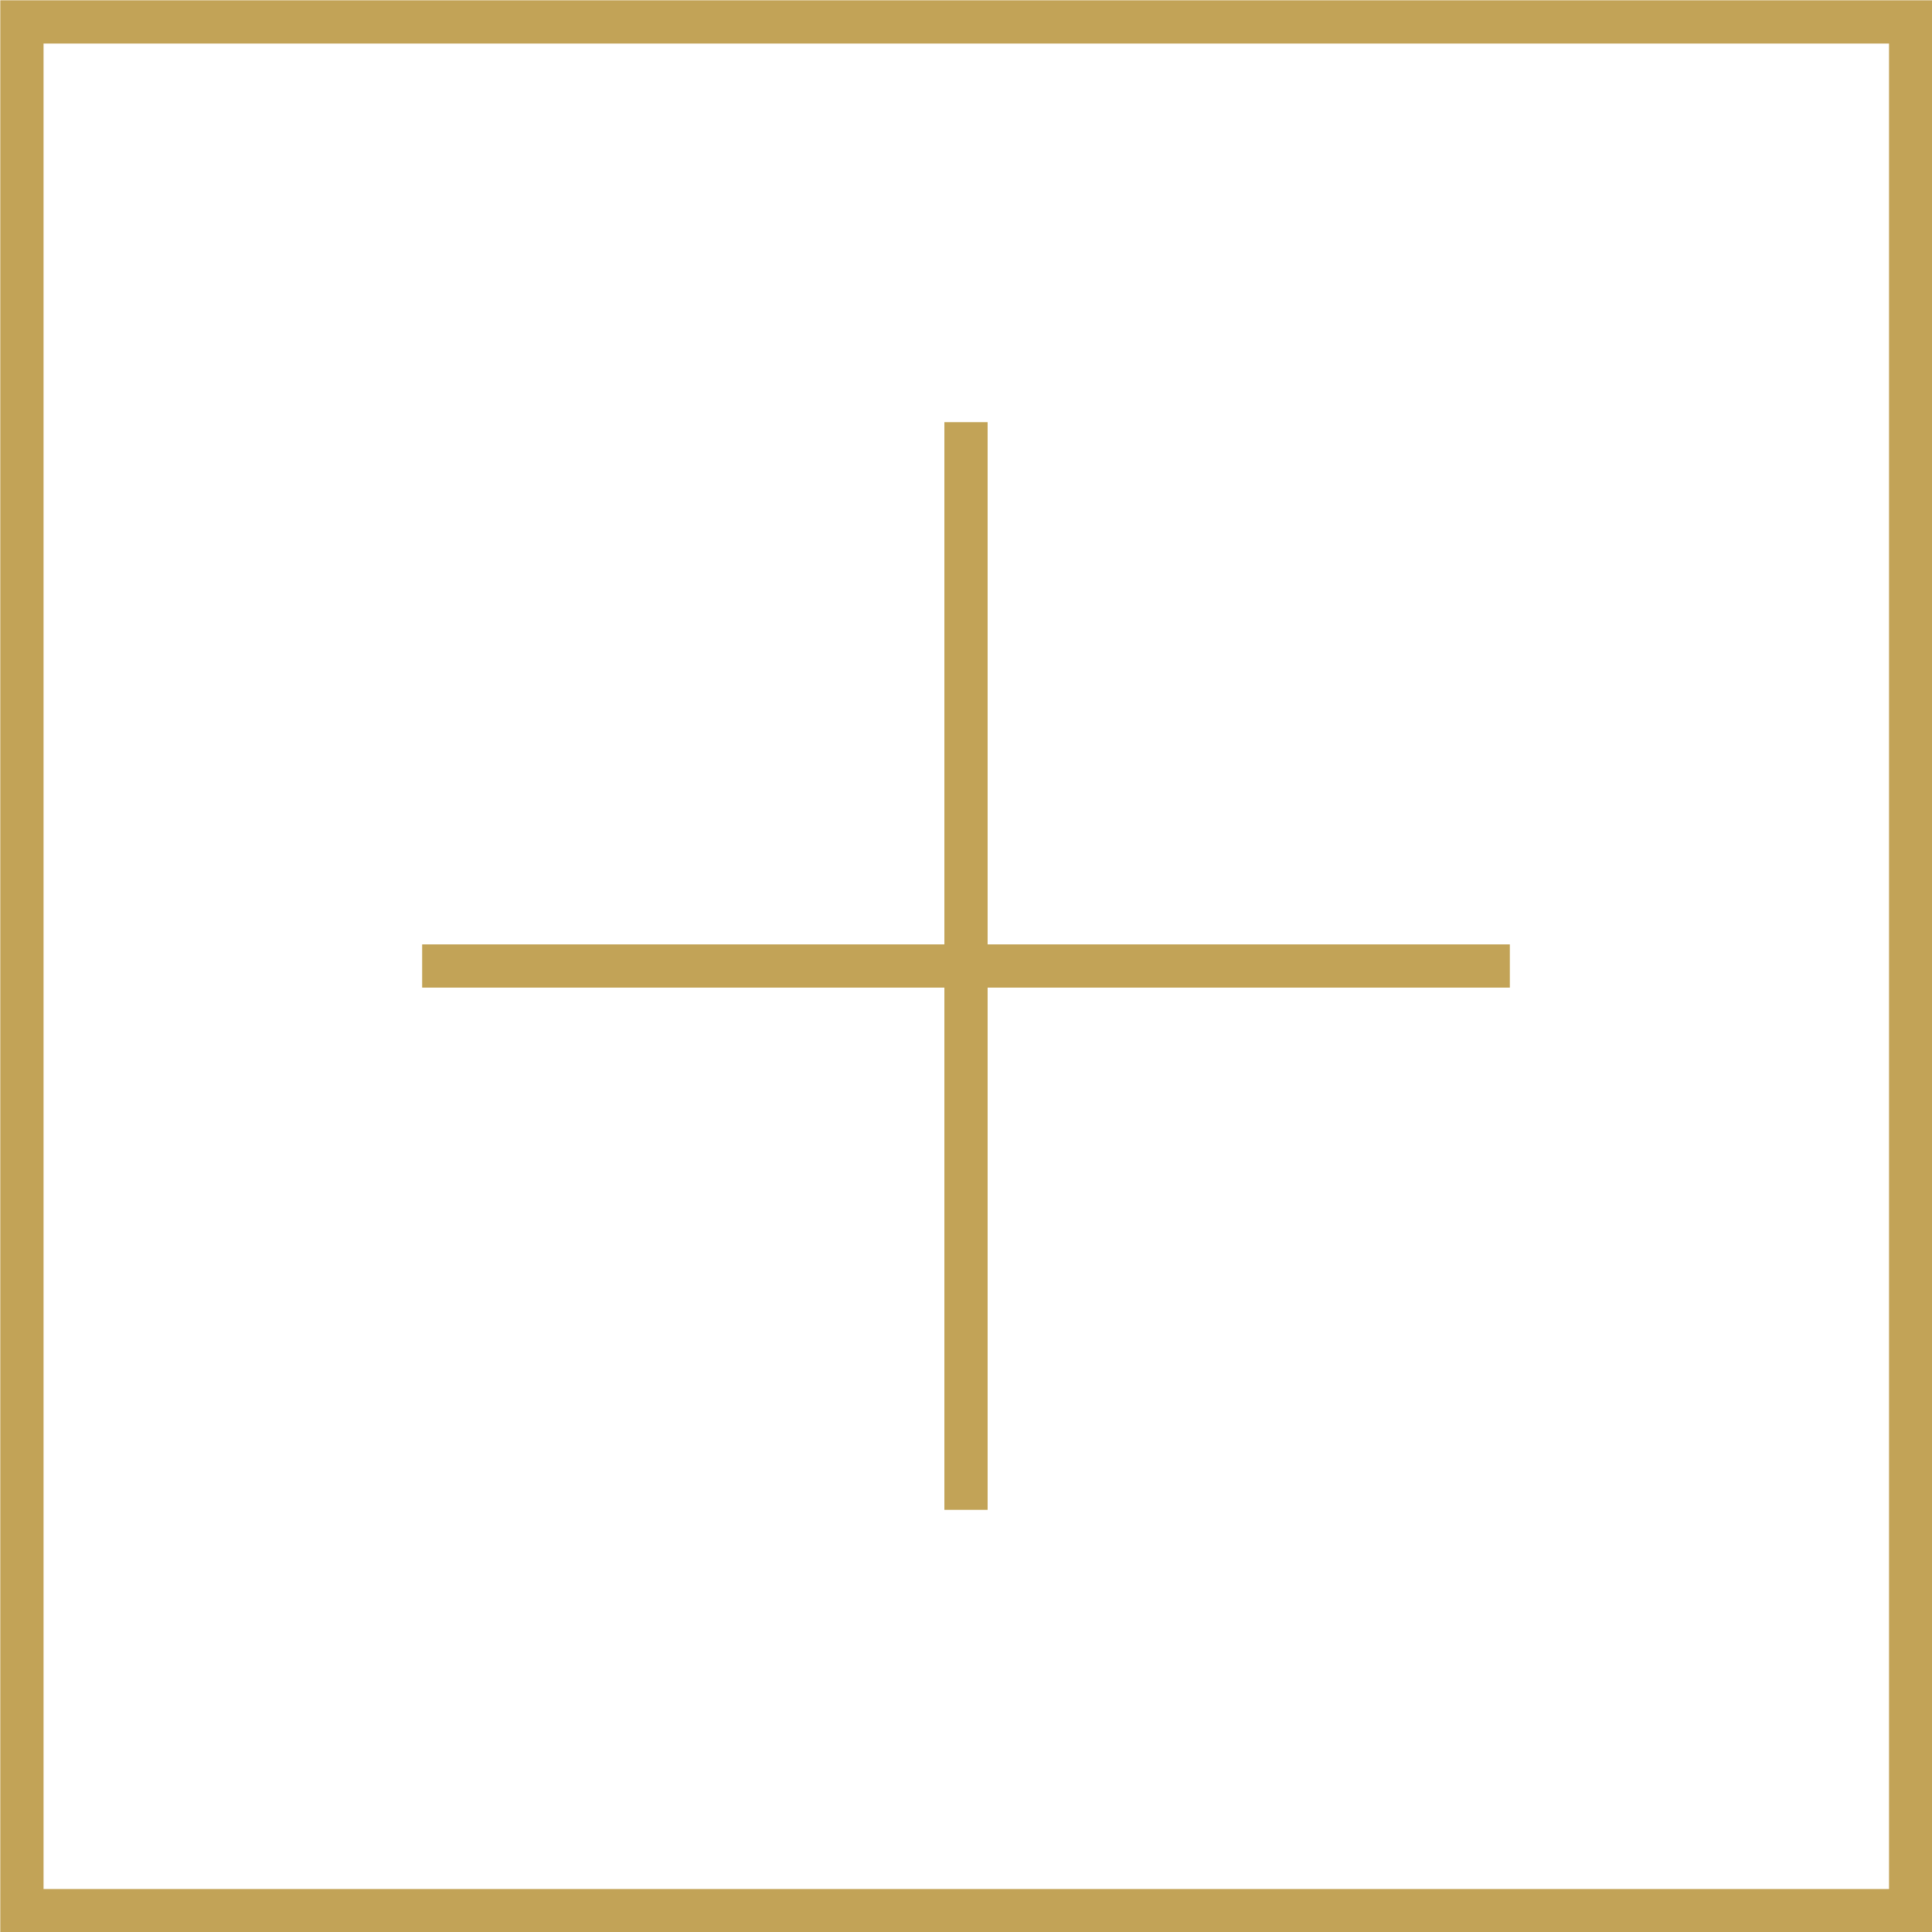
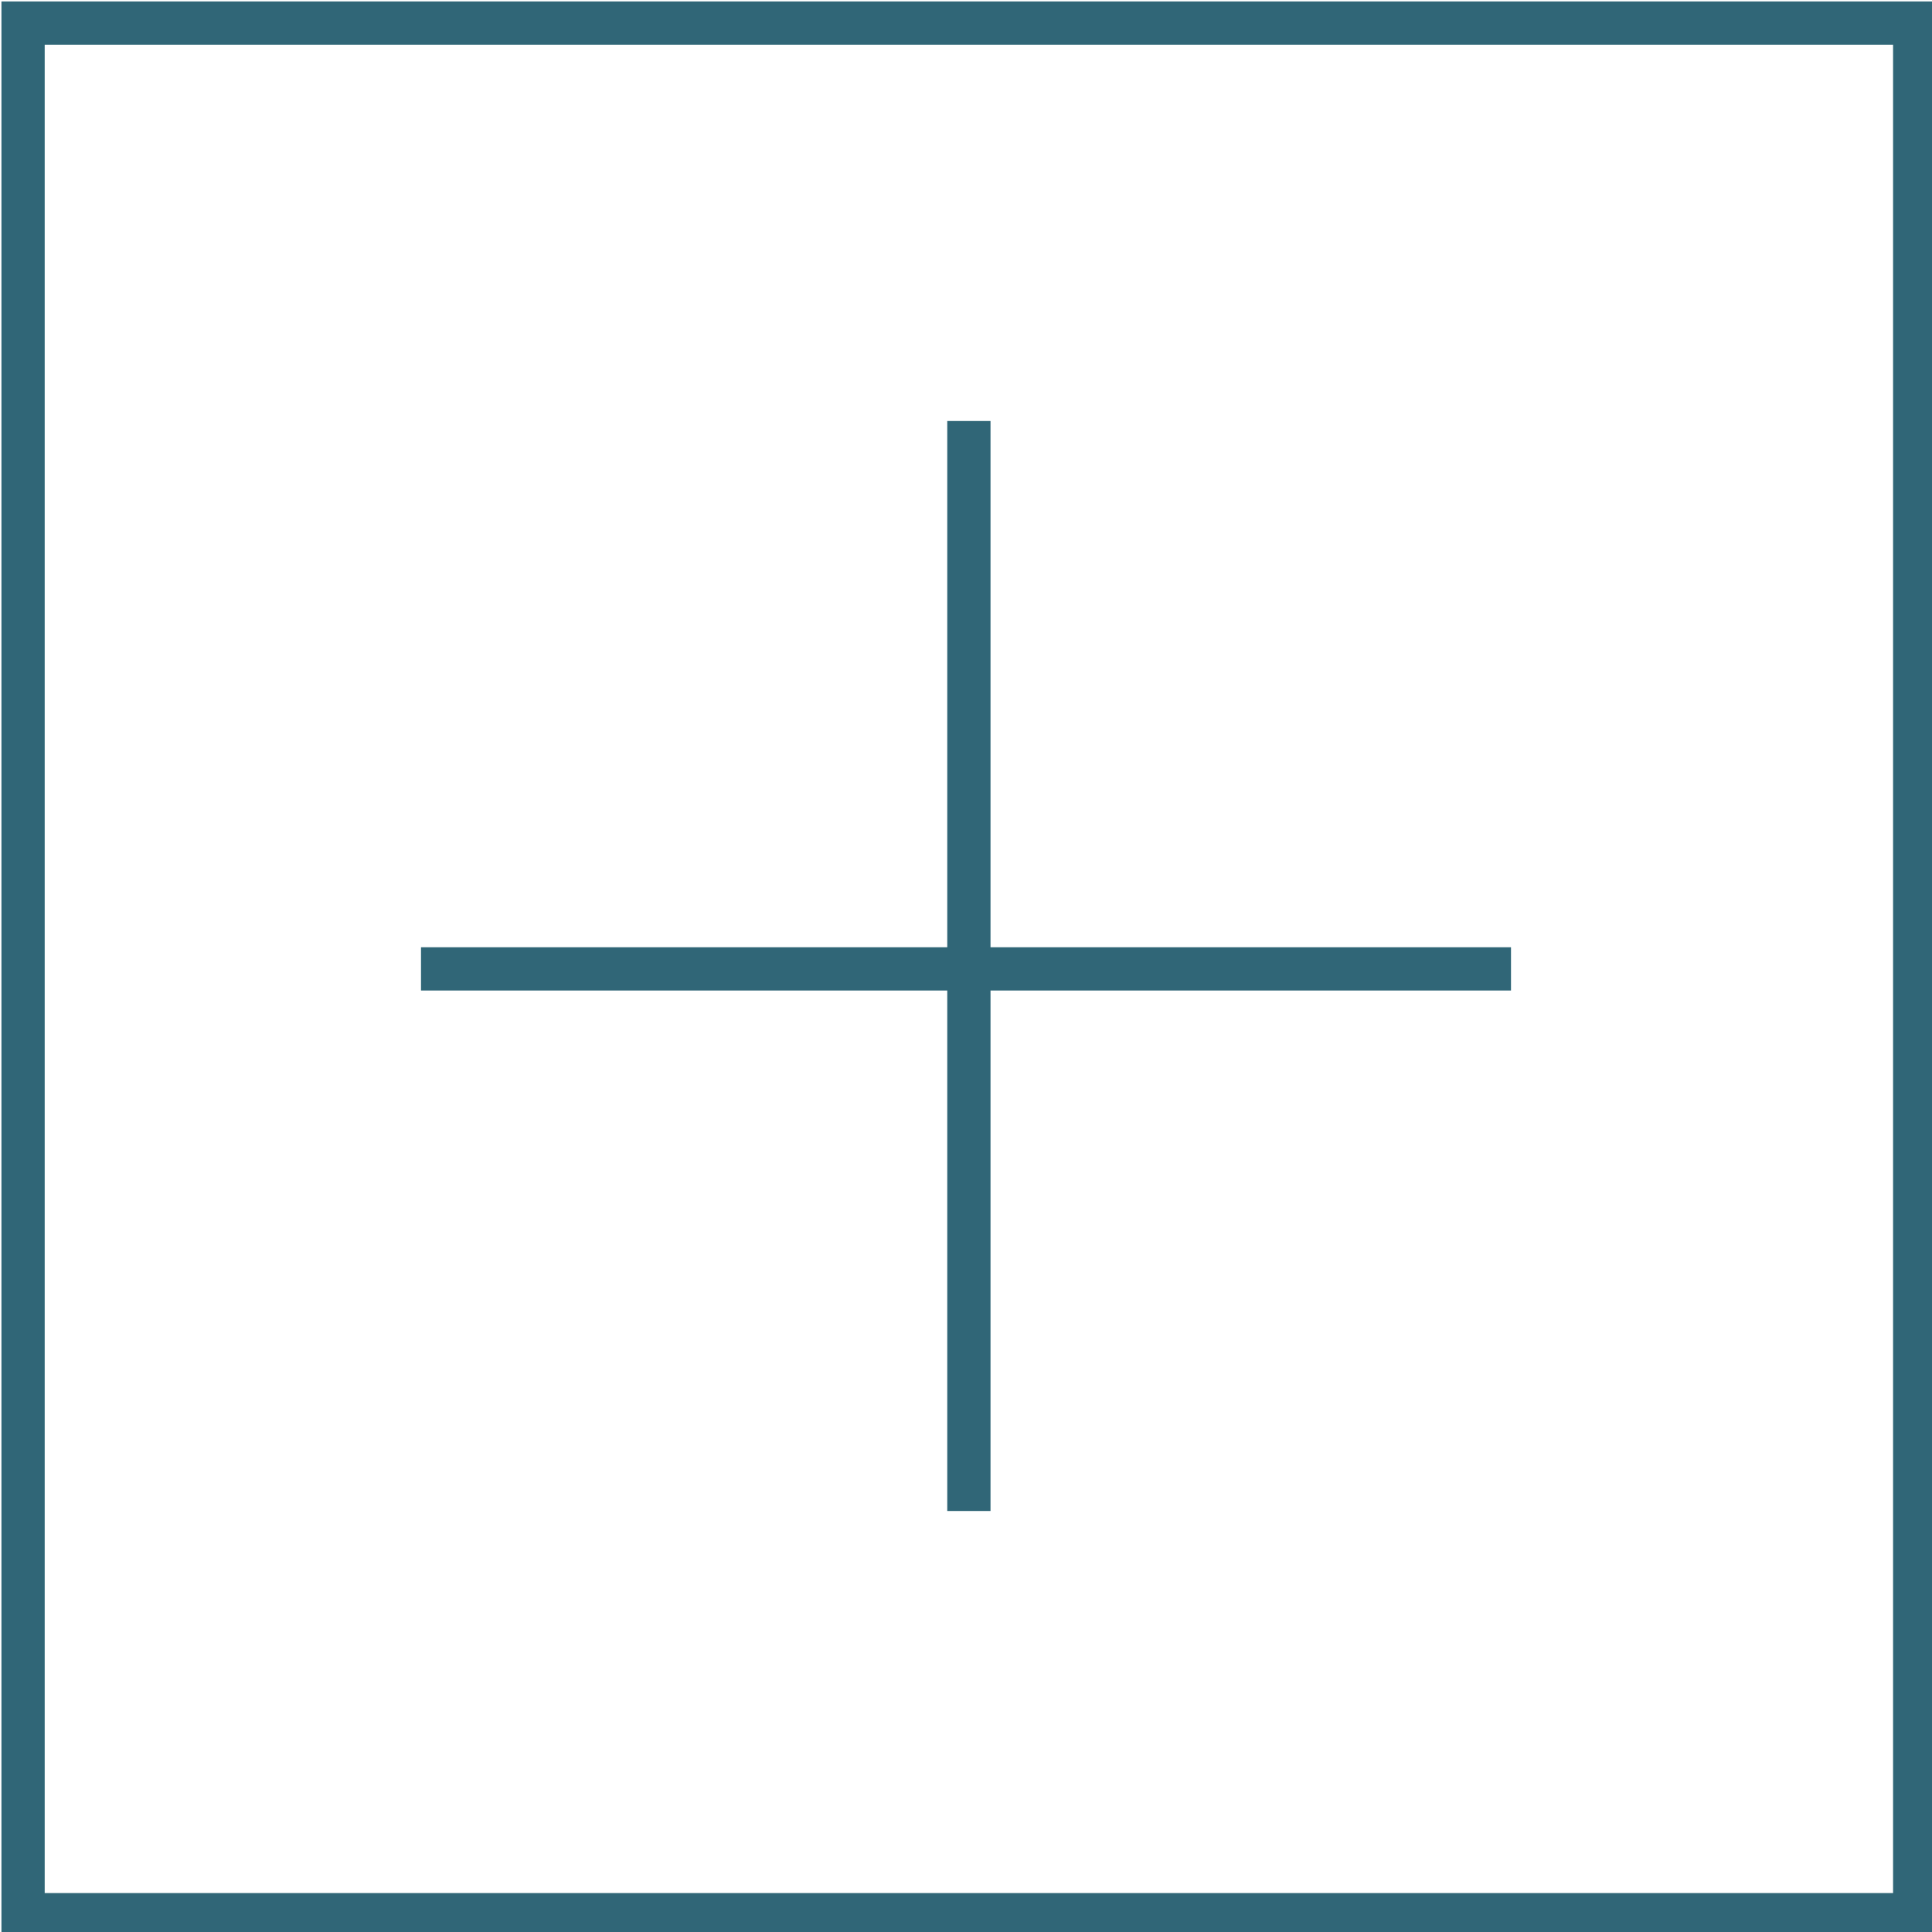
- <svg xmlns="http://www.w3.org/2000/svg" id="_圖層_2" data-name="圖層 2" viewBox="0 0 33.5 33.5">
-   <defs>
-     <style>
-       .cls-1 {
-         fill: none;
-         stroke: #c2a357;
-         stroke-miterlimit: 10;
-         stroke-width: .75px;
-       }
-     </style>
-   </defs>
-   <g id="_文案" data-name="文案">
+ <svg xmlns="http://www.w3.org/2000/svg" version="1.1" id="_圖層_2" x="0px" y="0px" viewBox="0 0 33.5 33.5" style="enable-background:new 0 0 33.5 33.5;" xml:space="preserve">
+   <style type="text/css">
+ 	.st0{fill:none;stroke:#306677;stroke-width:0.75;stroke-miterlimit:10;}
+ </style>
+   <g id="_文案">
    <g>
-       <rect class="cls-1" x=".38" y=".38" width="32.75" height="32.75" />
+       <rect x="0.4" y="0.4" class="st0" width="32.8" height="32.8" />
      <g>
-         <line class="cls-1" x1="7.32" y1="16.75" x2="26.18" y2="16.75" />
-         <line class="cls-1" x1="16.75" y1="7.32" x2="16.75" y2="26.18" />
+         <line class="st0" x1="7.3" y1="16.8" x2="26.2" y2="16.8" />
+         <line class="st0" x1="16.8" y1="7.3" x2="16.8" y2="26.2" />
      </g>
    </g>
  </g>
</svg>
